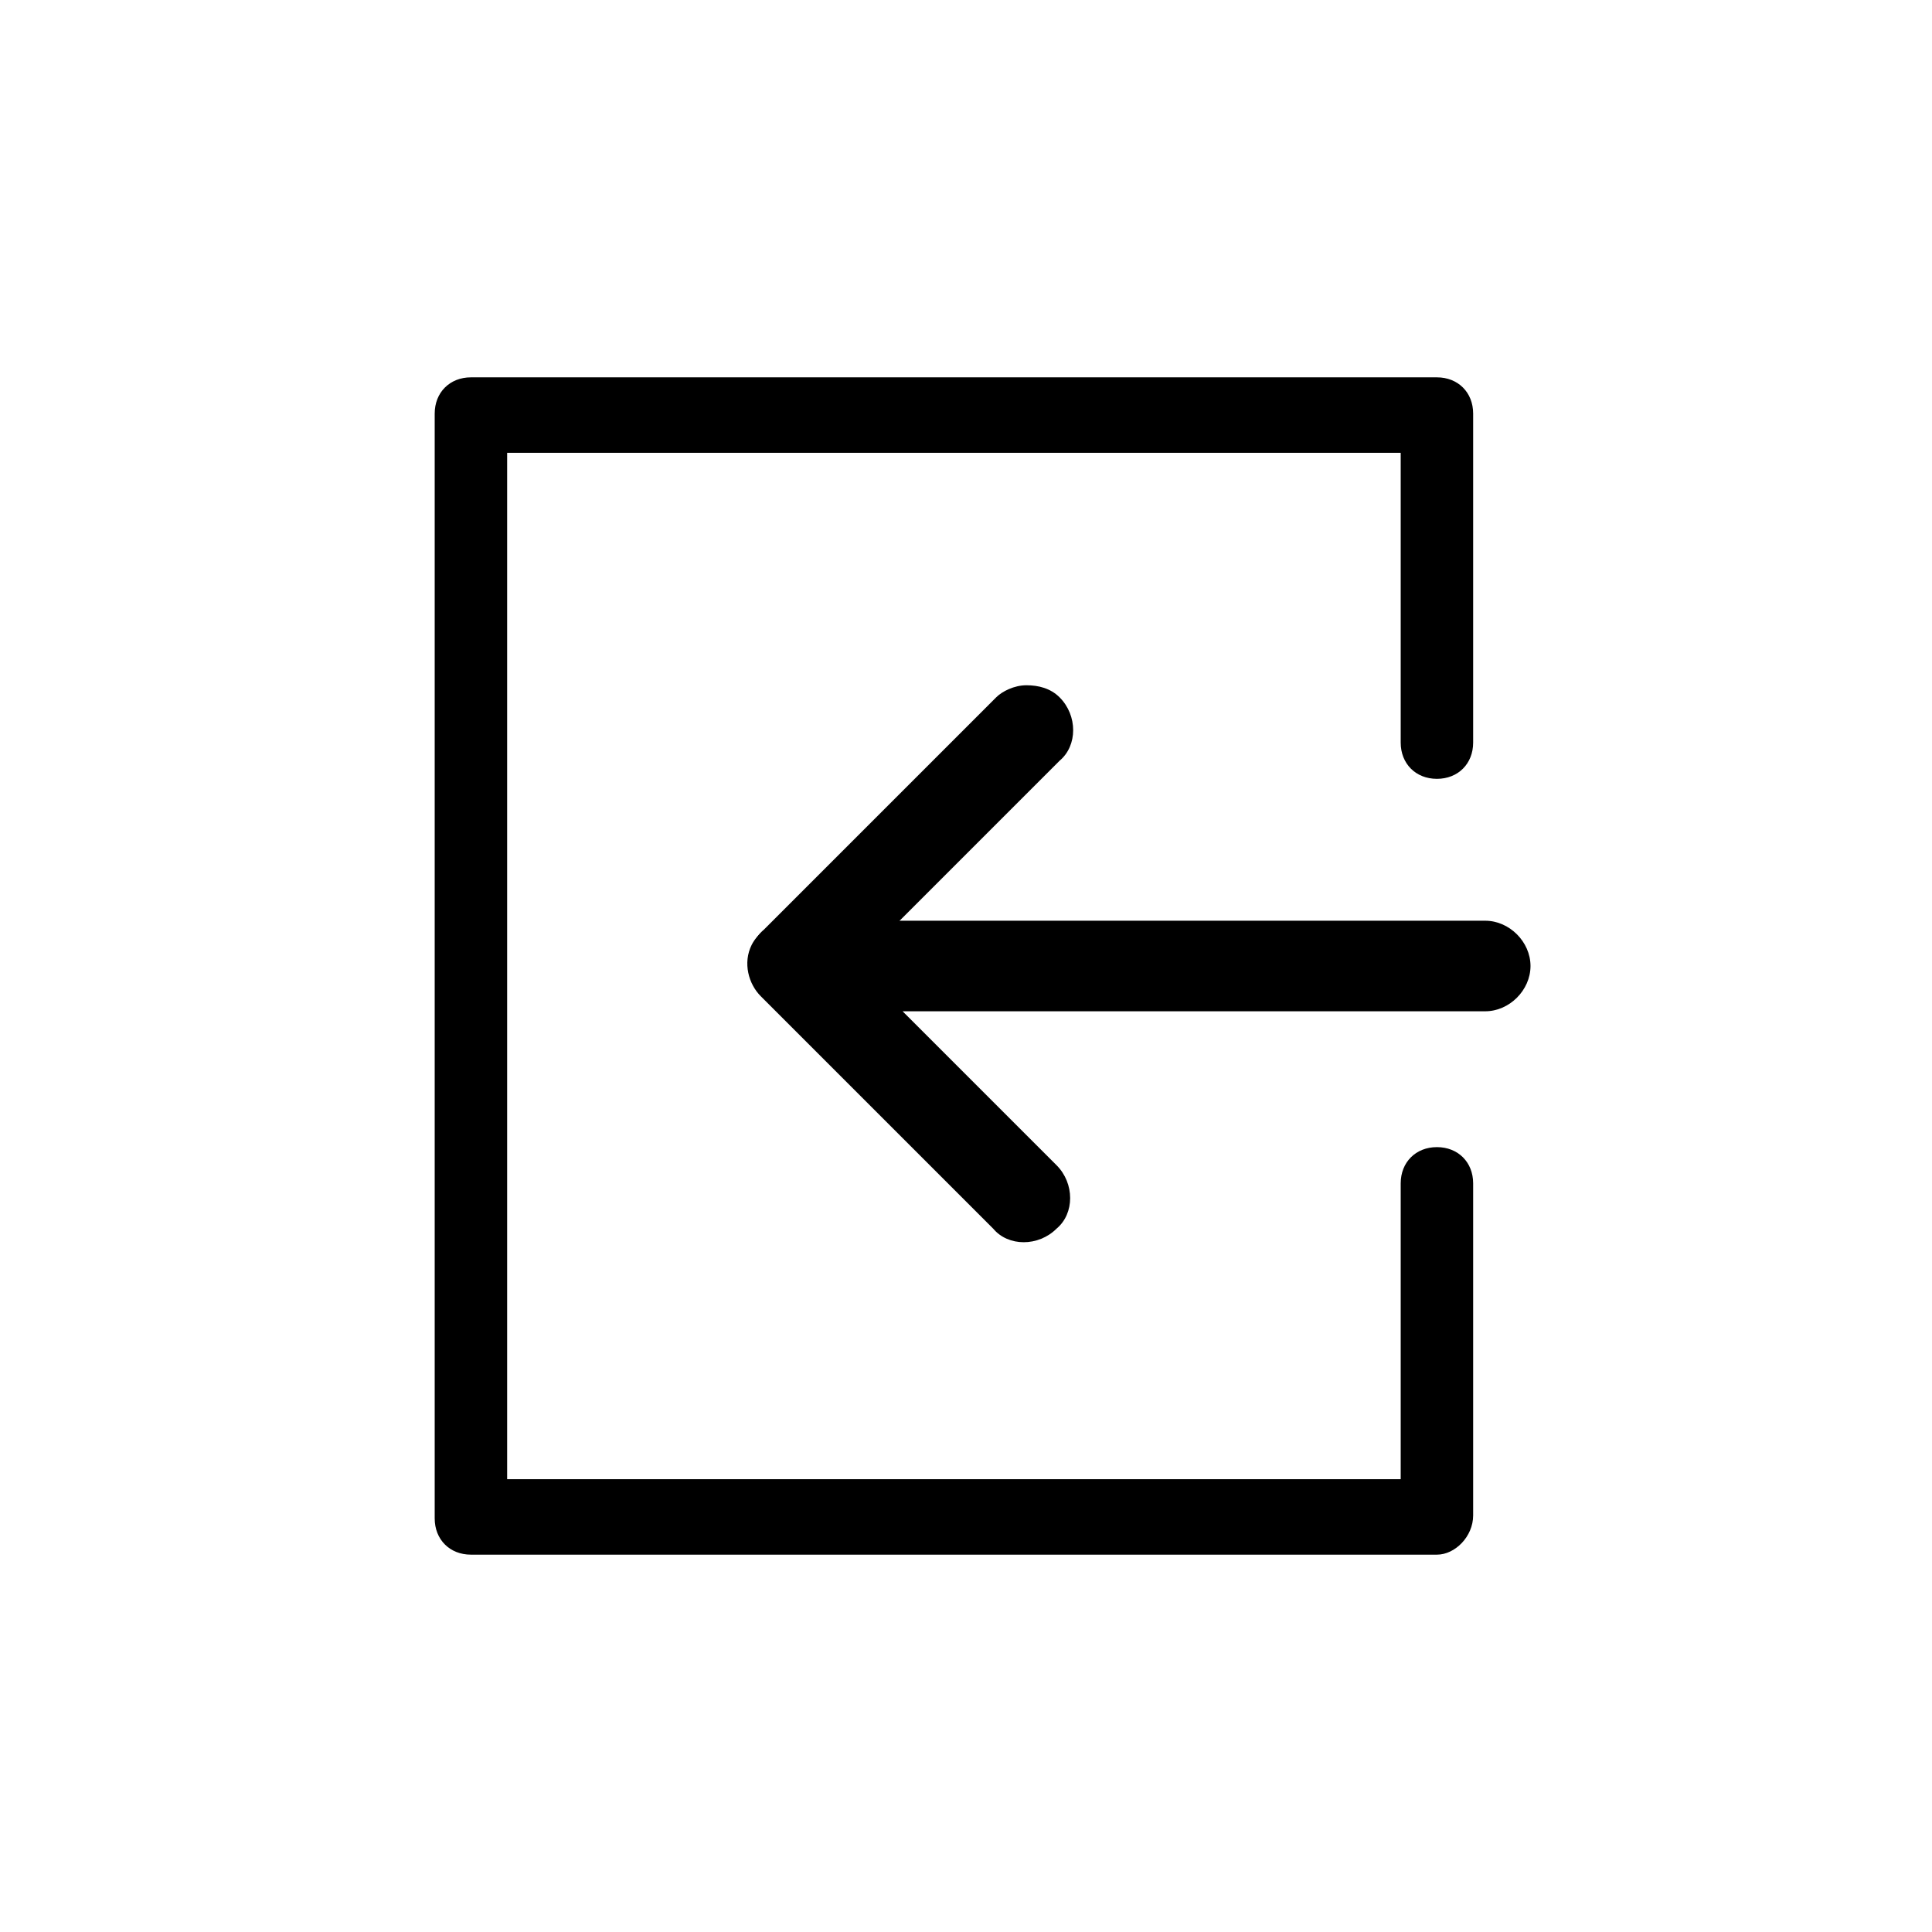
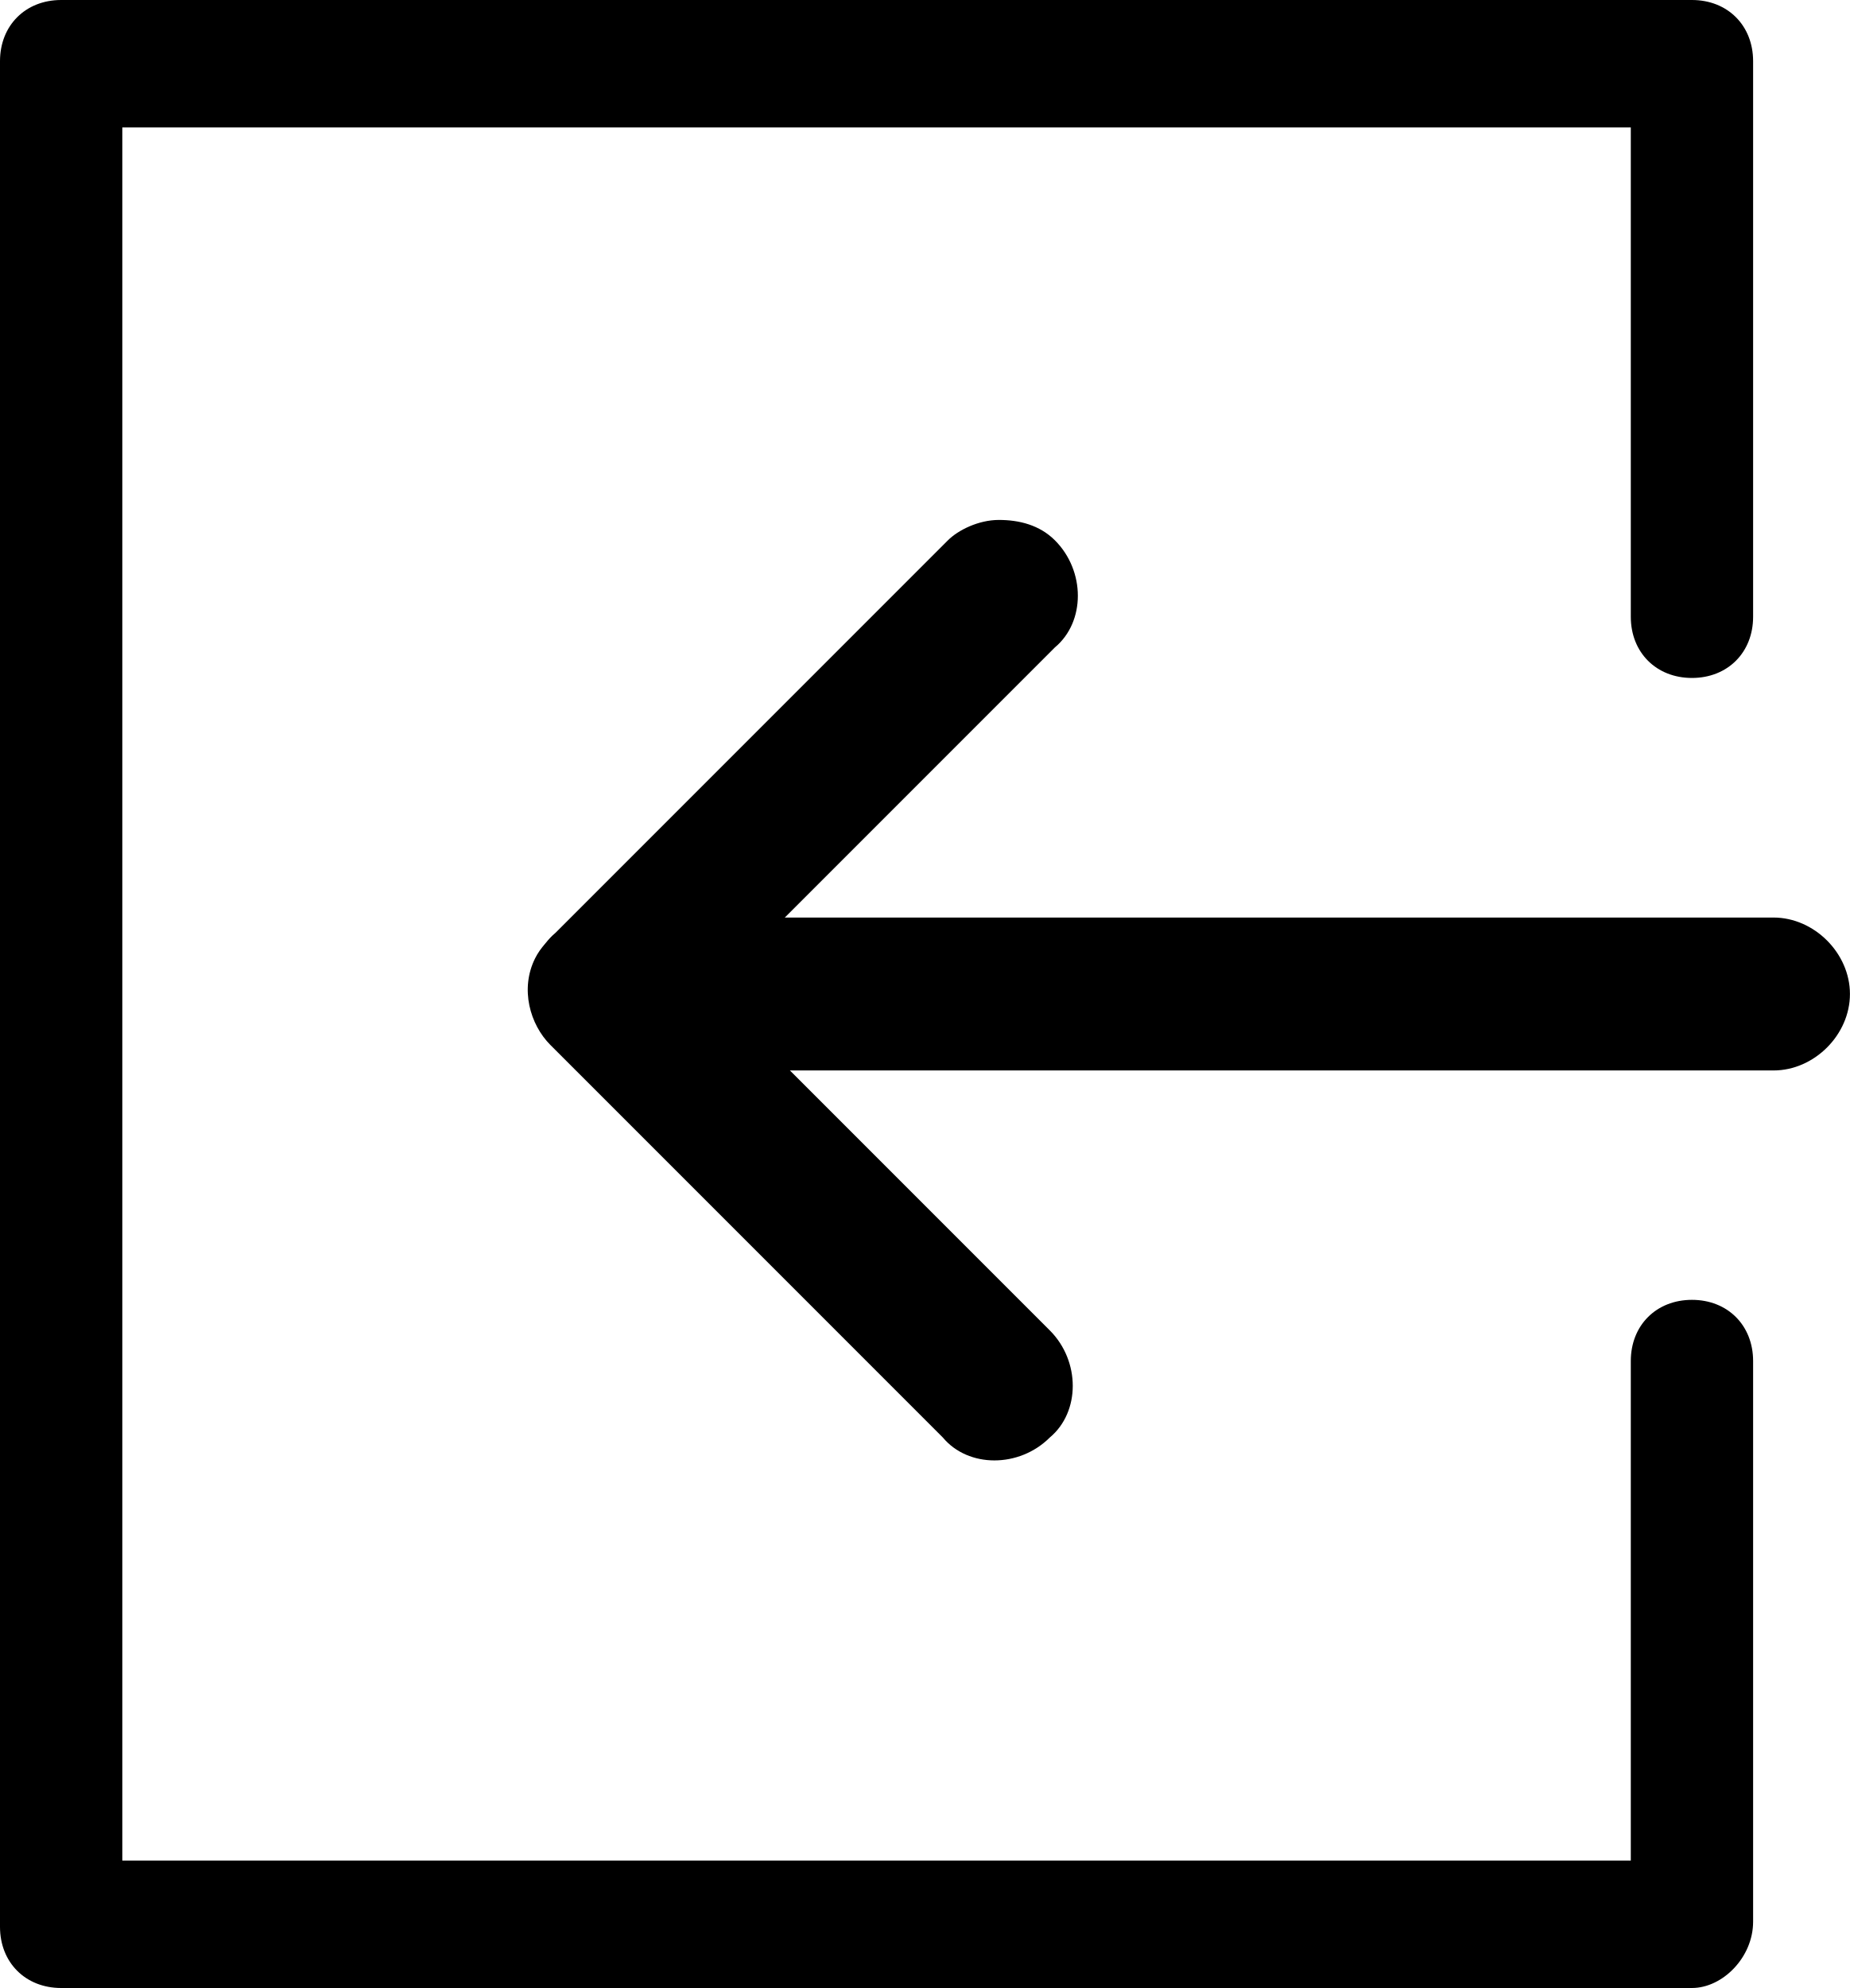
- <svg xmlns="http://www.w3.org/2000/svg" version="1.1" x="0px" y="0px" viewBox="0 0 64 64" style="enable-background:new 0 0 64 64;" xml:space="preserve">
-   <style type="text/css">
+ <svg xmlns="http://www.w3.org/2000/svg" id="svg22" width="36.3" height="39" version="1.1" viewBox="0 0 36.3 39" xml:space="preserve">
+   <style id="style2" type="text/css">
	.st0{display:none;}
	.st1{display:inline;}
</style>
-   <g id="Lager_3" class="st0">
-     <g class="st1">
-       <polygon points="28.3,55.6 9.2,46.3 9.2,10.1 28.3,19.4   " />
-       <path d="M39.9,46.3H9.2c-0.6,0-1.2-0.5-1.2-1.2v-35C8,9.5,8.5,9,9.2,9h30.7c0.6,0,1.2,0.5,1.2,1.2v7.6c0,0.6-0.5,1.2-1.2,1.2    c-0.6,0-1.2-0.5-1.2-1.2v-6.4H10.3V44h28.4V31.8c0-0.6,0.5-1.2,1.2-1.2c0.6,0,1.2,0.5,1.2,1.2v13.4C41,45.8,40.5,46.3,39.9,46.3z" />
-       <path d="M54.8,26.2H34.3c-1,0-1.7-0.8-1.7-1.7s0.8-1.7,1.7-1.7h16.3l-5.9-5.9c-0.7-0.7-0.7-1.8,0-2.5s1.8-0.7,2.5,0l8.9,8.9    c0.5,0.5,0.6,1.2,0.4,1.9S55.5,26.2,54.8,26.2z" />
-       <path d="M45.9,35.1c-0.4,0-0.9-0.2-1.2-0.5c-0.7-0.7-0.7-1.8,0-2.5l8.9-8.9c0.7-0.7,1.8-0.7,2.5,0s0.7,1.8,0,2.5l-8.9,8.9    C46.8,34.9,46.4,35.1,45.9,35.1z" />
+   <g id="Lager_3" class="st0" transform="translate(-14.4,-12.5)">
+     <g id="g12" class="st1">
+       <polygon id="polygon4" points="9.2 10.1 28.3 19.4 28.3 55.6 9.2 46.3" />
+       <path id="path6" d="m39.9 46.3h-30.7c-0.6 0-1.2-0.5-1.2-1.2v-35c0-0.6 0.5-1.1 1.2-1.1h30.7c0.6 0 1.2 0.5 1.2 1.2v7.6c0 0.6-0.5 1.2-1.2 1.2-0.6 0-1.2-0.5-1.2-1.2v-6.4h-28.4v32.6h28.4v-12.2c0-0.6 0.5-1.2 1.2-1.2 0.6 0 1.2 0.5 1.2 1.2v13.4c-0.1 0.6-0.6 1.1-1.2 1.1z" />
+       <path id="path8" d="m54.8 26.2h-20.5c-1 0-1.7-0.8-1.7-1.7s0.8-1.7 1.7-1.7h16.3l-5.9-5.9c-0.7-0.7-0.7-1.8 0-2.5s1.8-0.7 2.5 0l8.9 8.9c0.5 0.5 0.6 1.2 0.4 1.9s-1 1-1.7 1z" />
+       <path id="path10" d="m45.9 35.1c-0.4 0-0.9-0.2-1.2-0.5-0.7-0.7-0.7-1.8 0-2.5l8.9-8.9c0.7-0.7 1.8-0.7 2.5 0s0.7 1.8 0 2.5l-8.9 8.9c-0.4 0.3-0.8 0.5-1.3 0.5z" />
    </g>
  </g>
-   <g id="Lager_2">
-     <path d="M47.6,51.5h-32c-0.7,0-1.2-0.5-1.2-1.2V13.7c0-0.7,0.5-1.2,1.2-1.2h32c0.7,0,1.2,0.5,1.2,1.2v10.9c0,0.7-0.5,1.2-1.2,1.2   c-0.7,0-1.2-0.5-1.2-1.2V15H16.8V49h29.6v-9.8c0-0.7,0.5-1.2,1.2-1.2c0.7,0,1.2,0.5,1.2,1.2v11C48.8,50.9,48.2,51.5,47.6,51.5z" />
-     <path d="M26.3,30.5l22.9,0c0.8,0,1.5,0.7,1.5,1.5c0,0.8-0.7,1.5-1.5,1.5H29.9l5.1,5.1c0.6,0.6,0.6,1.6,0,2.1   c-0.6,0.6-1.6,0.6-2.1,0l-7.7-7.7c-0.4-0.4-0.6-1.1-0.3-1.7C25.1,30.9,25.6,30.5,26.3,30.5z" />
-     <path d="M34,22.7c0.4,0,0.8,0.1,1.1,0.4c0.6,0.6,0.6,1.6,0,2.1l-7.7,7.7c-0.6,0.6-1.6,0.6-2.1,0c-0.6-0.6-0.6-1.6,0-2.1l7.7-7.7   C33.2,22.9,33.6,22.7,34,22.7z" />
+   <g id="Lager_2" transform="translate(-14.4,-12.5)">
+     <path id="path15" d="m47.6 51.5h-32c-0.7 0-1.2-0.5-1.2-1.2v-36.6c0-0.7 0.5-1.2 1.2-1.2h32c0.7 0 1.2 0.5 1.2 1.2v10.9c0 0.7-0.5 1.2-1.2 1.2s-1.2-0.5-1.2-1.2v-9.6h-29.6v34h29.6v-9.8c0-0.7 0.5-1.2 1.2-1.2s1.2 0.5 1.2 1.2v11c0 0.7-0.6 1.3-1.2 1.3z" />
+     <path id="path17" d="m26.3 30.5h22.9c0.8 0 1.5 0.7 1.5 1.5s-0.7 1.5-1.5 1.5h-19.3l5.1 5.1c0.6 0.6 0.6 1.6 0 2.1-0.6 0.6-1.6 0.6-2.1 0l-7.7-7.7c-0.4-0.4-0.6-1.1-0.3-1.7 0.2-0.4 0.7-0.8 1.4-0.8z" />
+     <path id="path19" d="m34 22.7c0.4 0 0.8 0.1 1.1 0.4 0.6 0.6 0.6 1.6 0 2.1l-7.7 7.7c-0.6 0.6-1.6 0.6-2.1 0-0.6-0.6-0.6-1.6 0-2.1l7.7-7.7c0.2-0.2 0.6-0.4 1-0.4z" />
  </g>
</svg>
